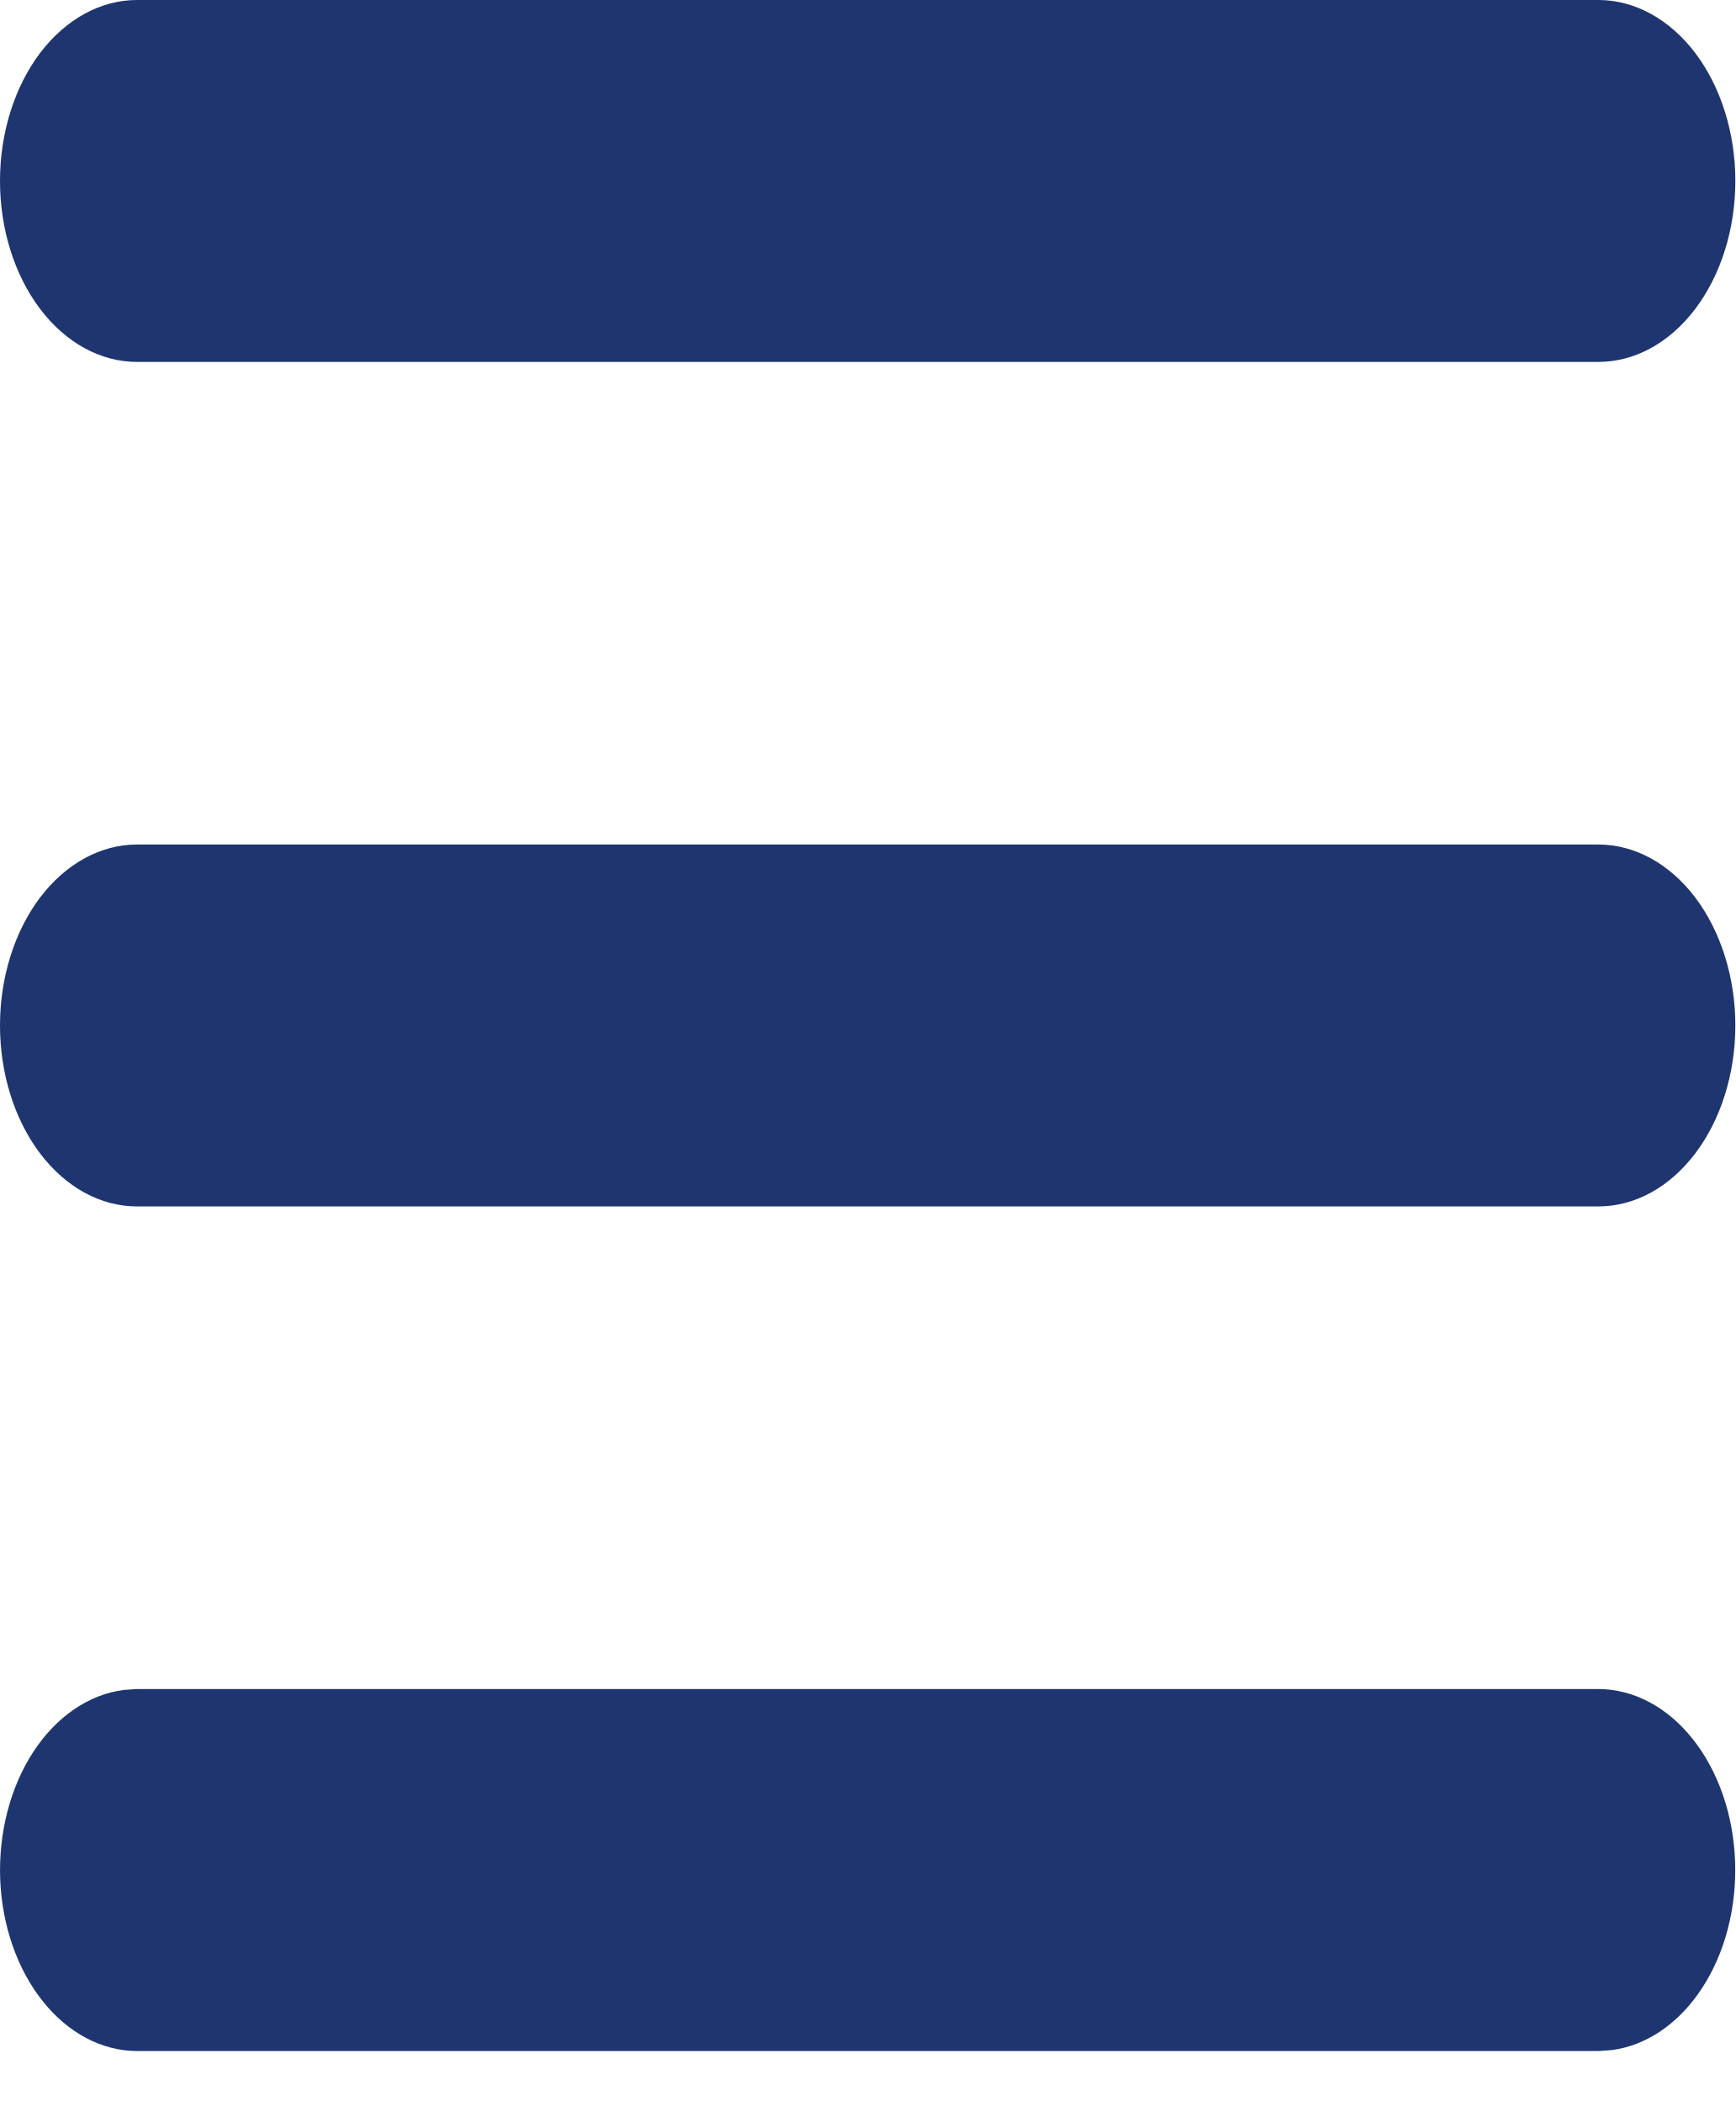
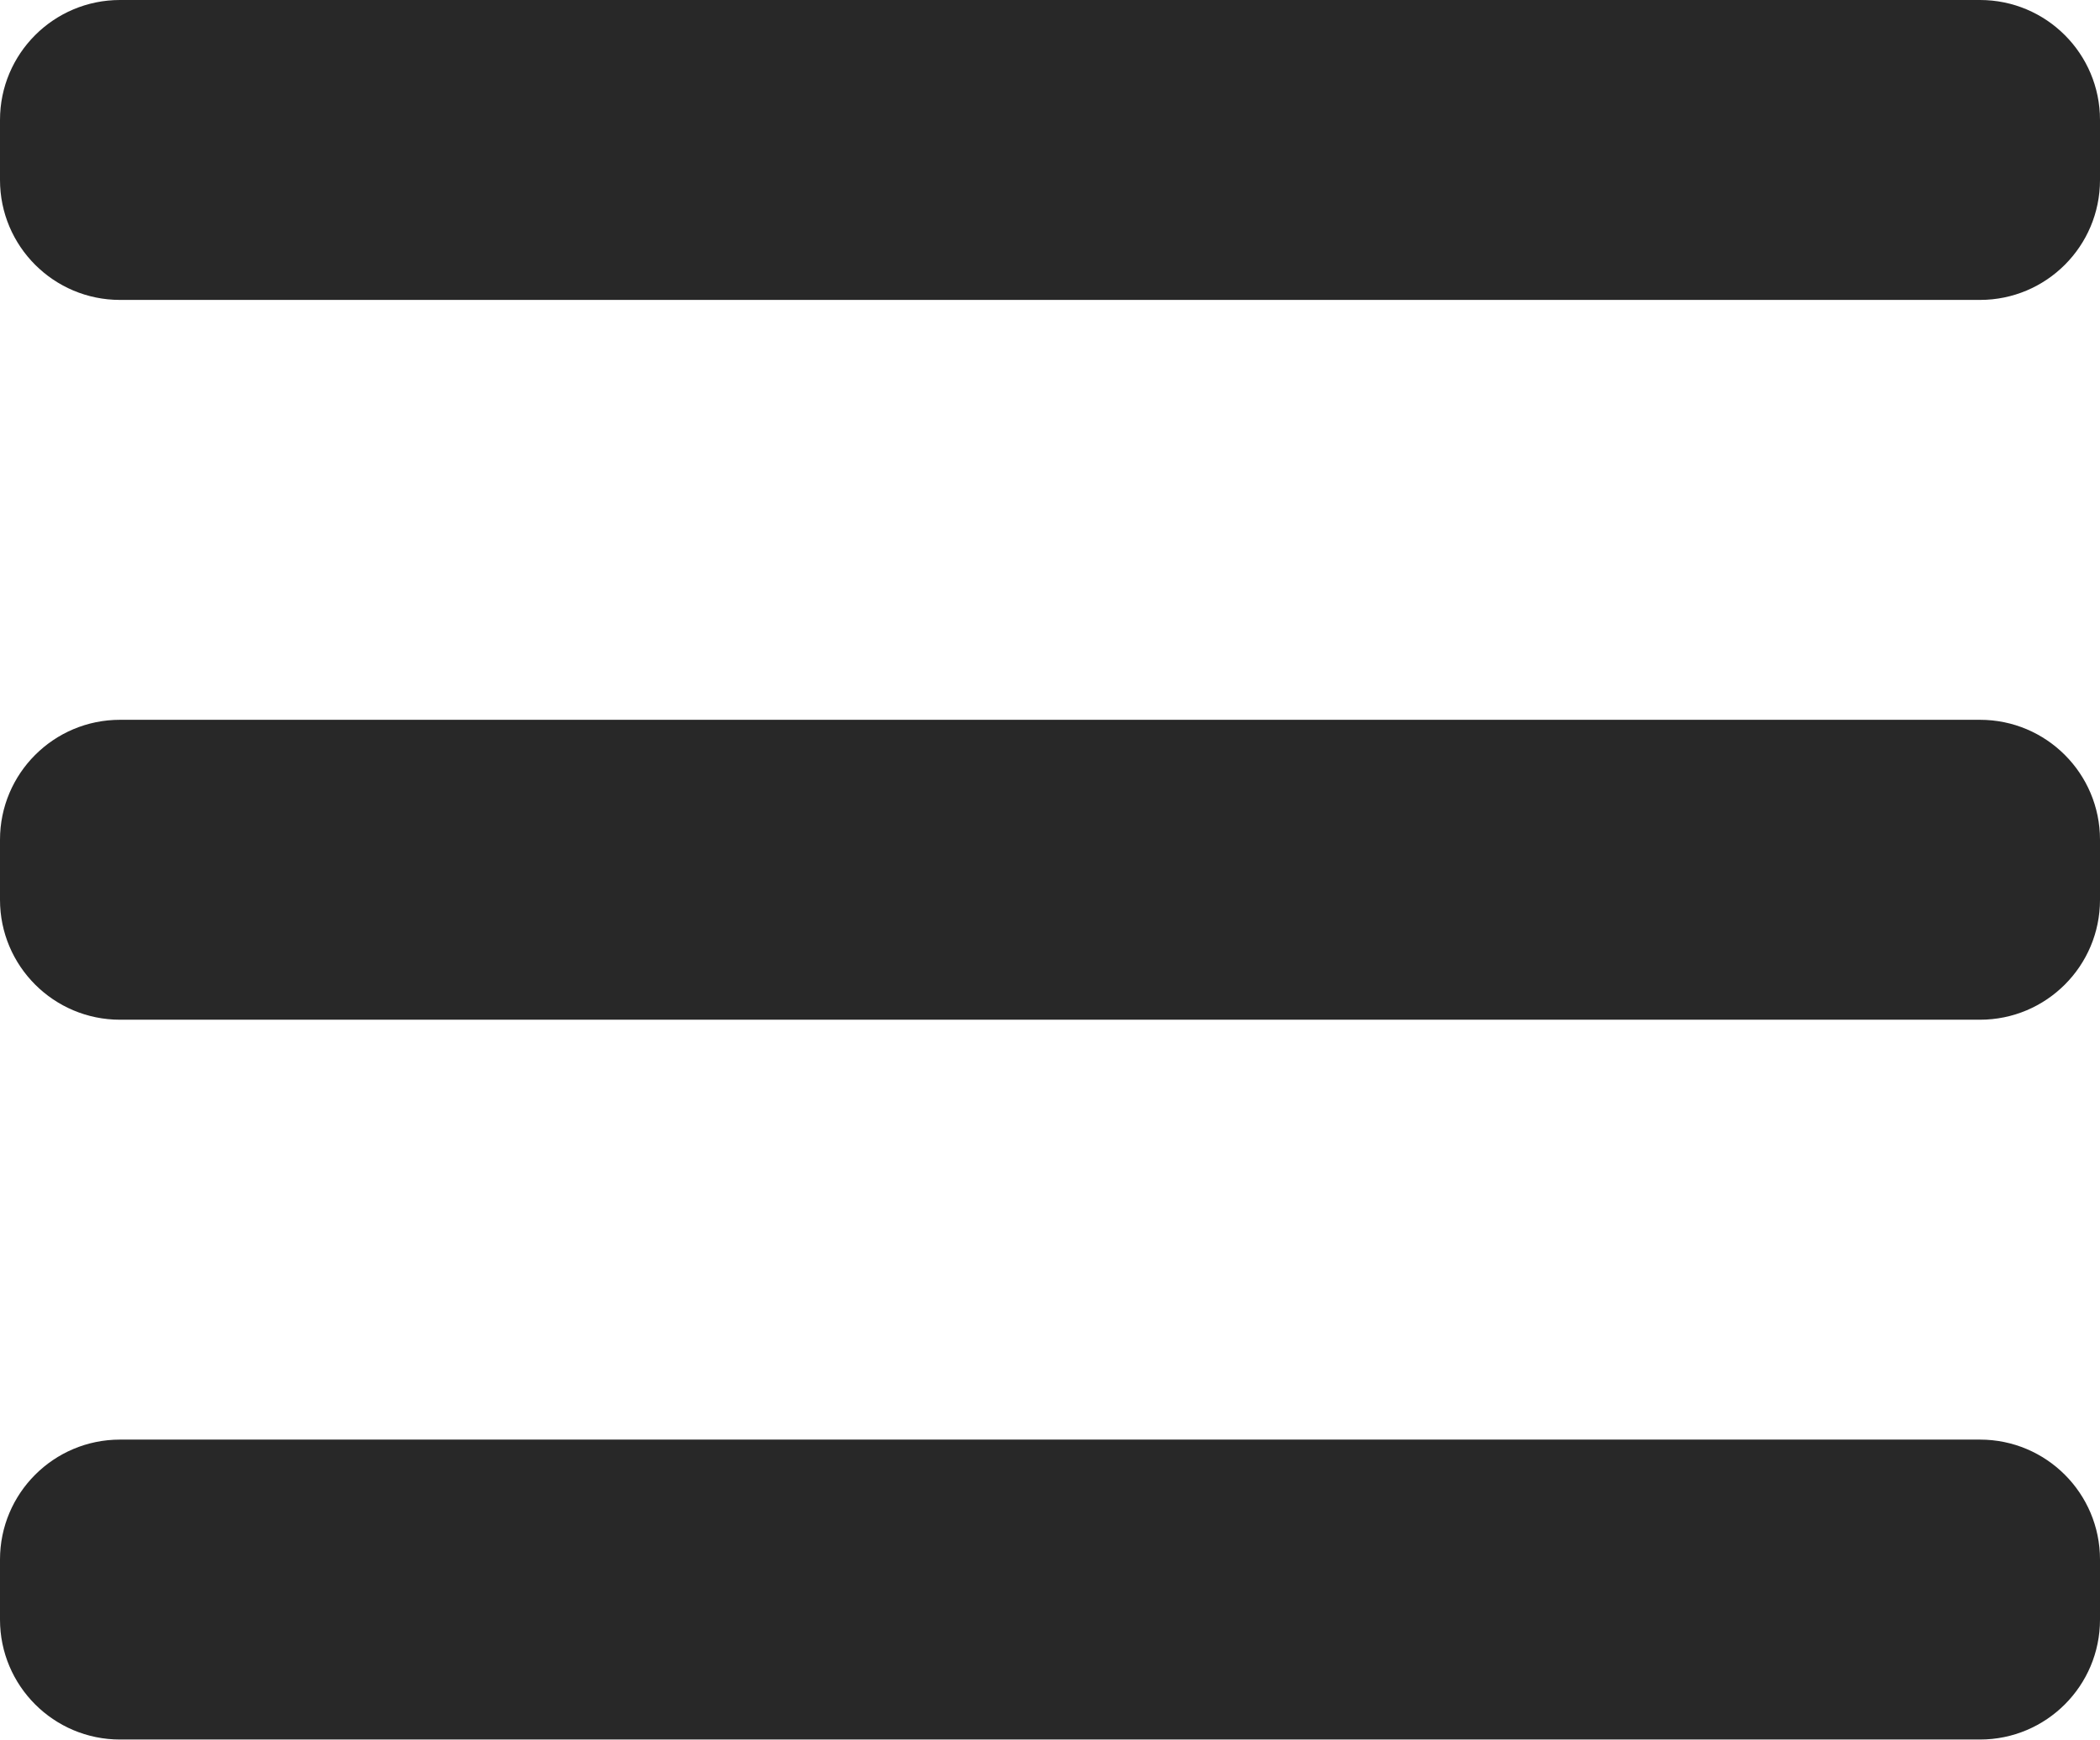
- <svg xmlns="http://www.w3.org/2000/svg" width="19" height="23" viewBox="0 0 19 23" fill="none">
-   <path d="M17.5 18.49C17.885 18.491 18.256 18.687 18.534 19.038C18.813 19.389 18.979 19.868 18.997 20.376C19.016 20.884 18.886 21.383 18.634 21.767C18.382 22.152 18.027 22.394 17.644 22.443L17.5 22.453H1.5C1.115 22.452 0.744 22.256 0.466 21.905C0.187 21.554 0.021 21.075 0.002 20.567C-0.016 20.059 0.114 19.561 0.366 19.176C0.618 18.791 0.973 18.549 1.356 18.5L1.5 18.49H17.5ZM17.5 9.245C17.898 9.245 18.279 9.454 18.561 9.825C18.842 10.197 19 10.701 19 11.226C19 11.752 18.842 12.256 18.561 12.627C18.279 12.999 17.898 13.207 17.5 13.207H1.5C1.102 13.207 0.721 12.999 0.439 12.627C0.158 12.256 0 11.752 0 11.226C0 10.701 0.158 10.197 0.439 9.825C0.721 9.454 1.102 9.245 1.5 9.245H17.5ZM17.5 0C17.898 0 18.279 0.209 18.561 0.58C18.842 0.952 19 1.456 19 1.981C19 2.507 18.842 3.01 18.561 3.382C18.279 3.754 17.898 3.962 17.5 3.962H1.5C1.102 3.962 0.721 3.754 0.439 3.382C0.158 3.01 0 2.507 0 1.981C0 1.456 0.158 0.952 0.439 0.58C0.721 0.209 1.102 0 1.5 0H17.5Z" fill="#1E356F" />
+ <svg xmlns="http://www.w3.org/2000/svg" width="35" height="29" viewBox="0 0 35 29" fill="none">
+   <rect width="35" height="5" rx="2" fill="#282828" />
+   <rect y="12" width="35" height="5" rx="2" fill="#282828" />
+   <rect y="24" width="35" height="5" rx="2" fill="#282828" />
</svg>
